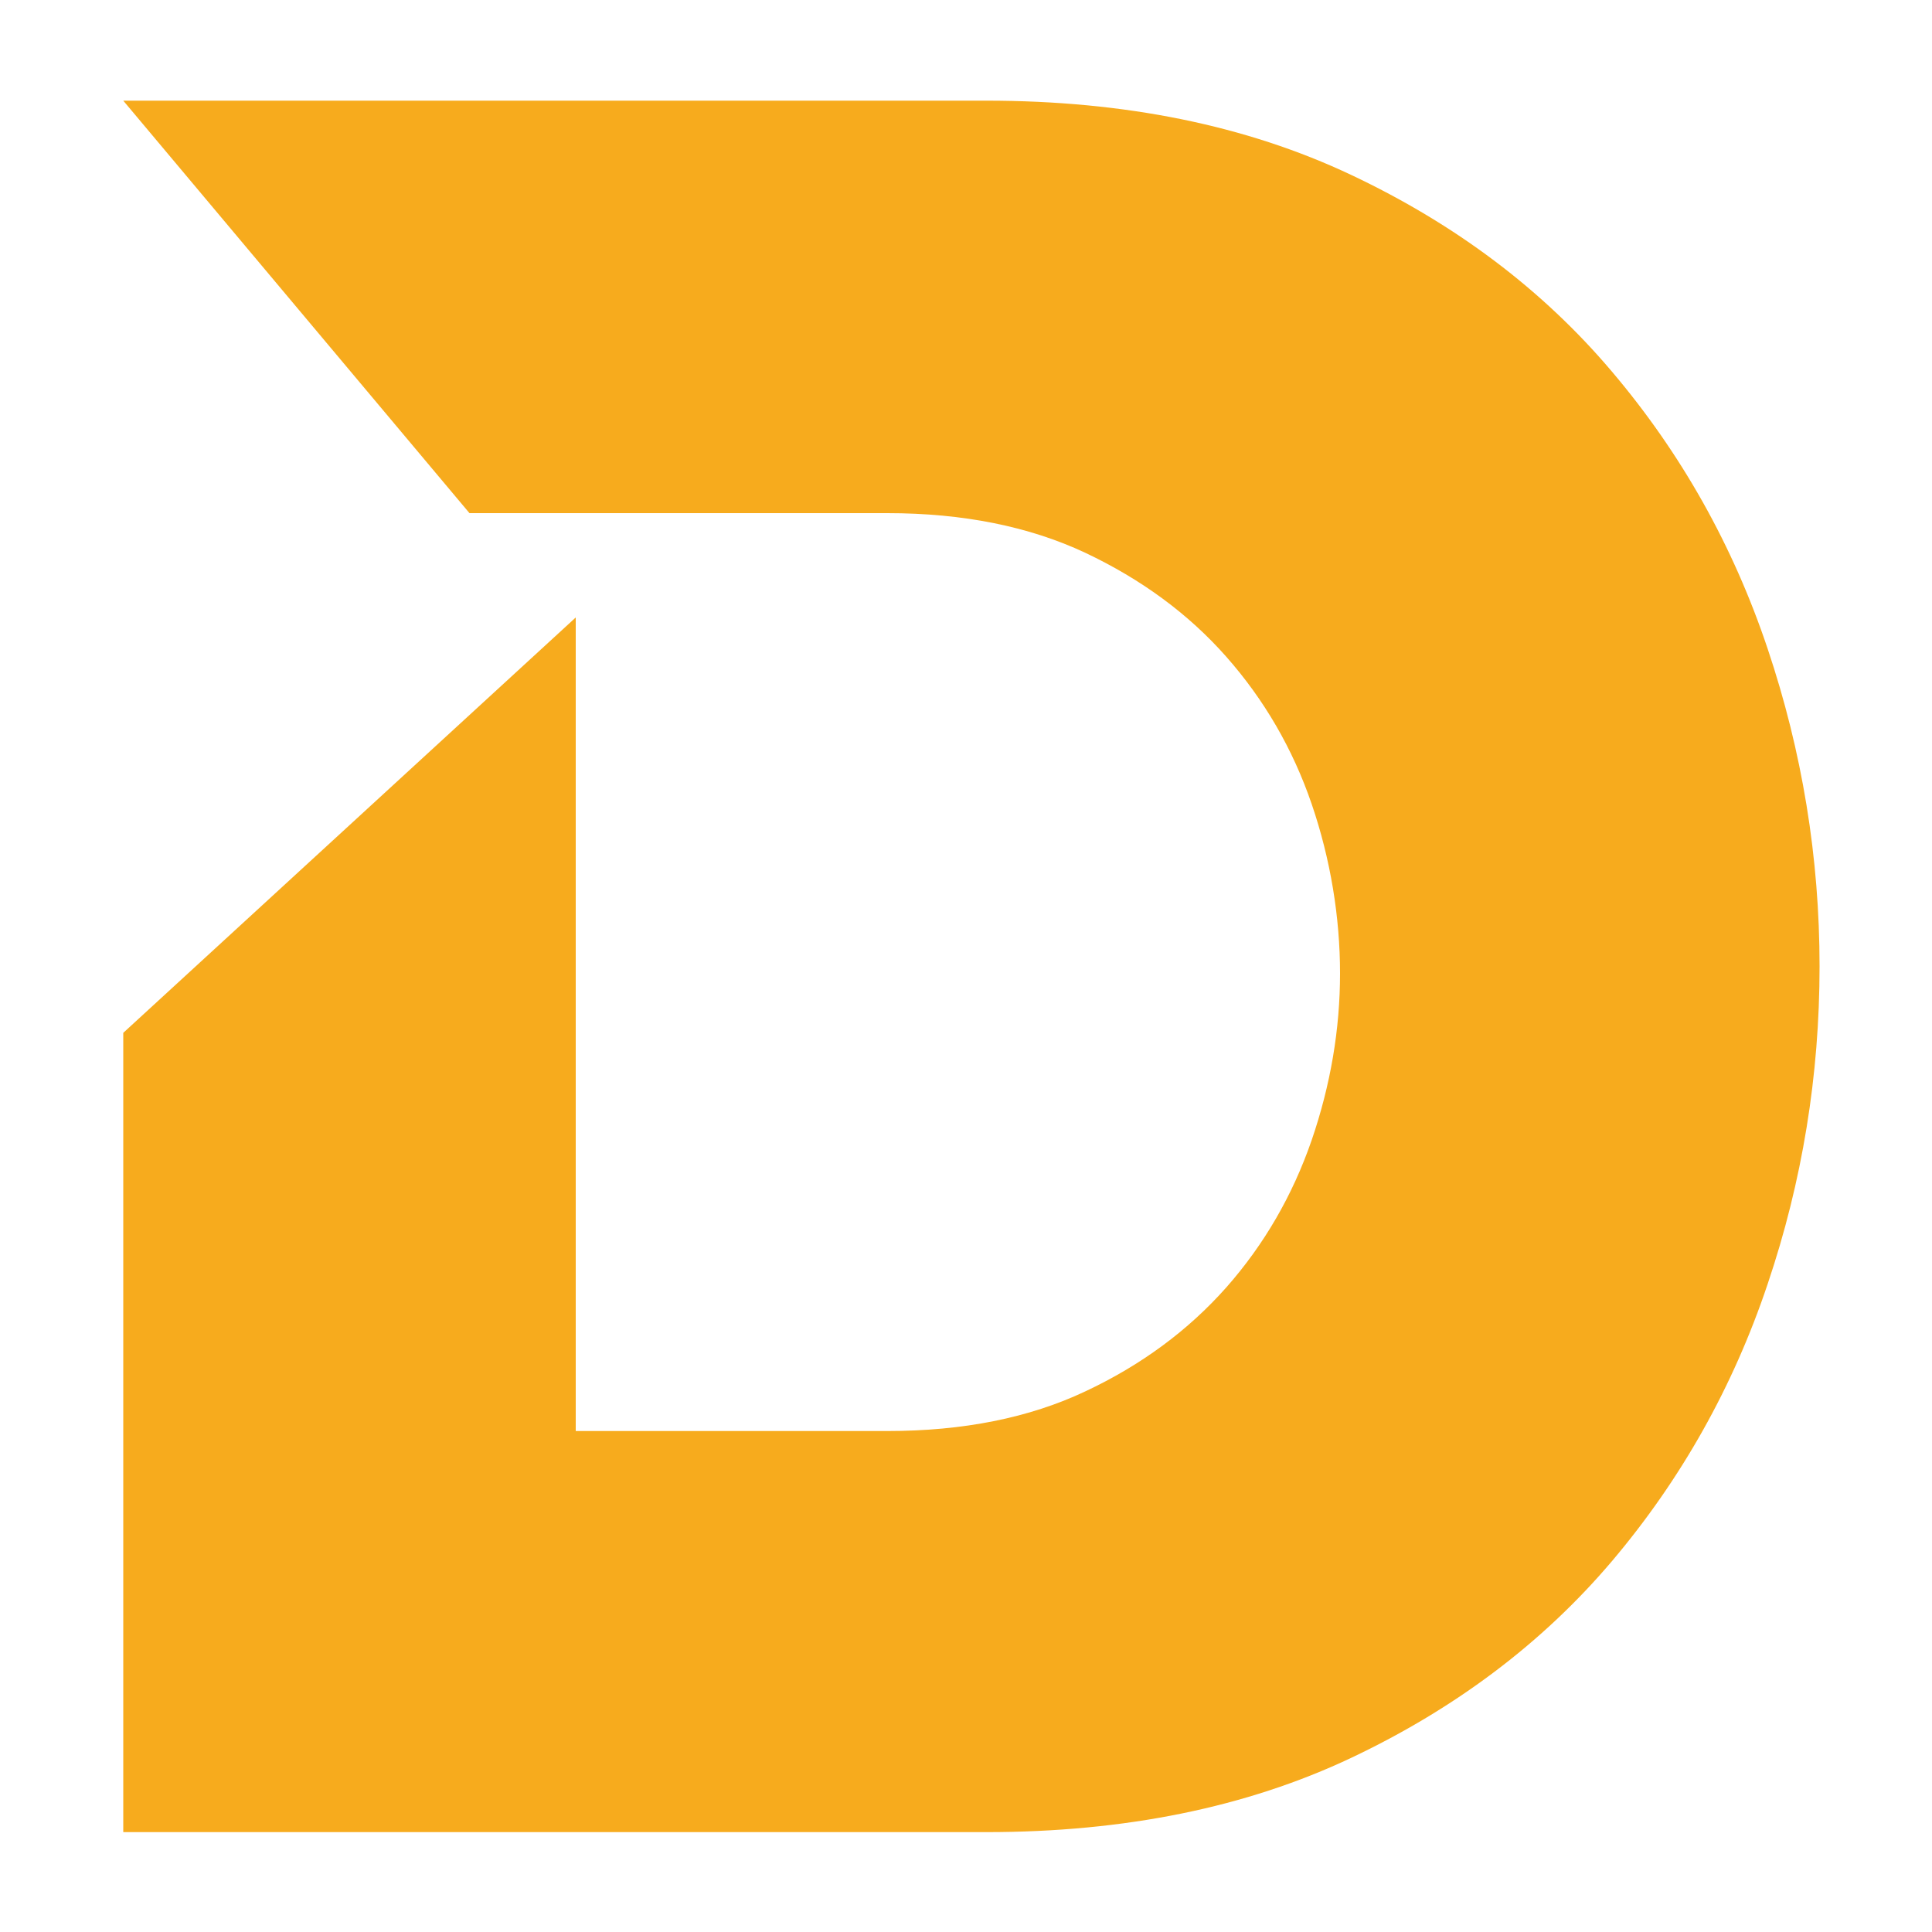
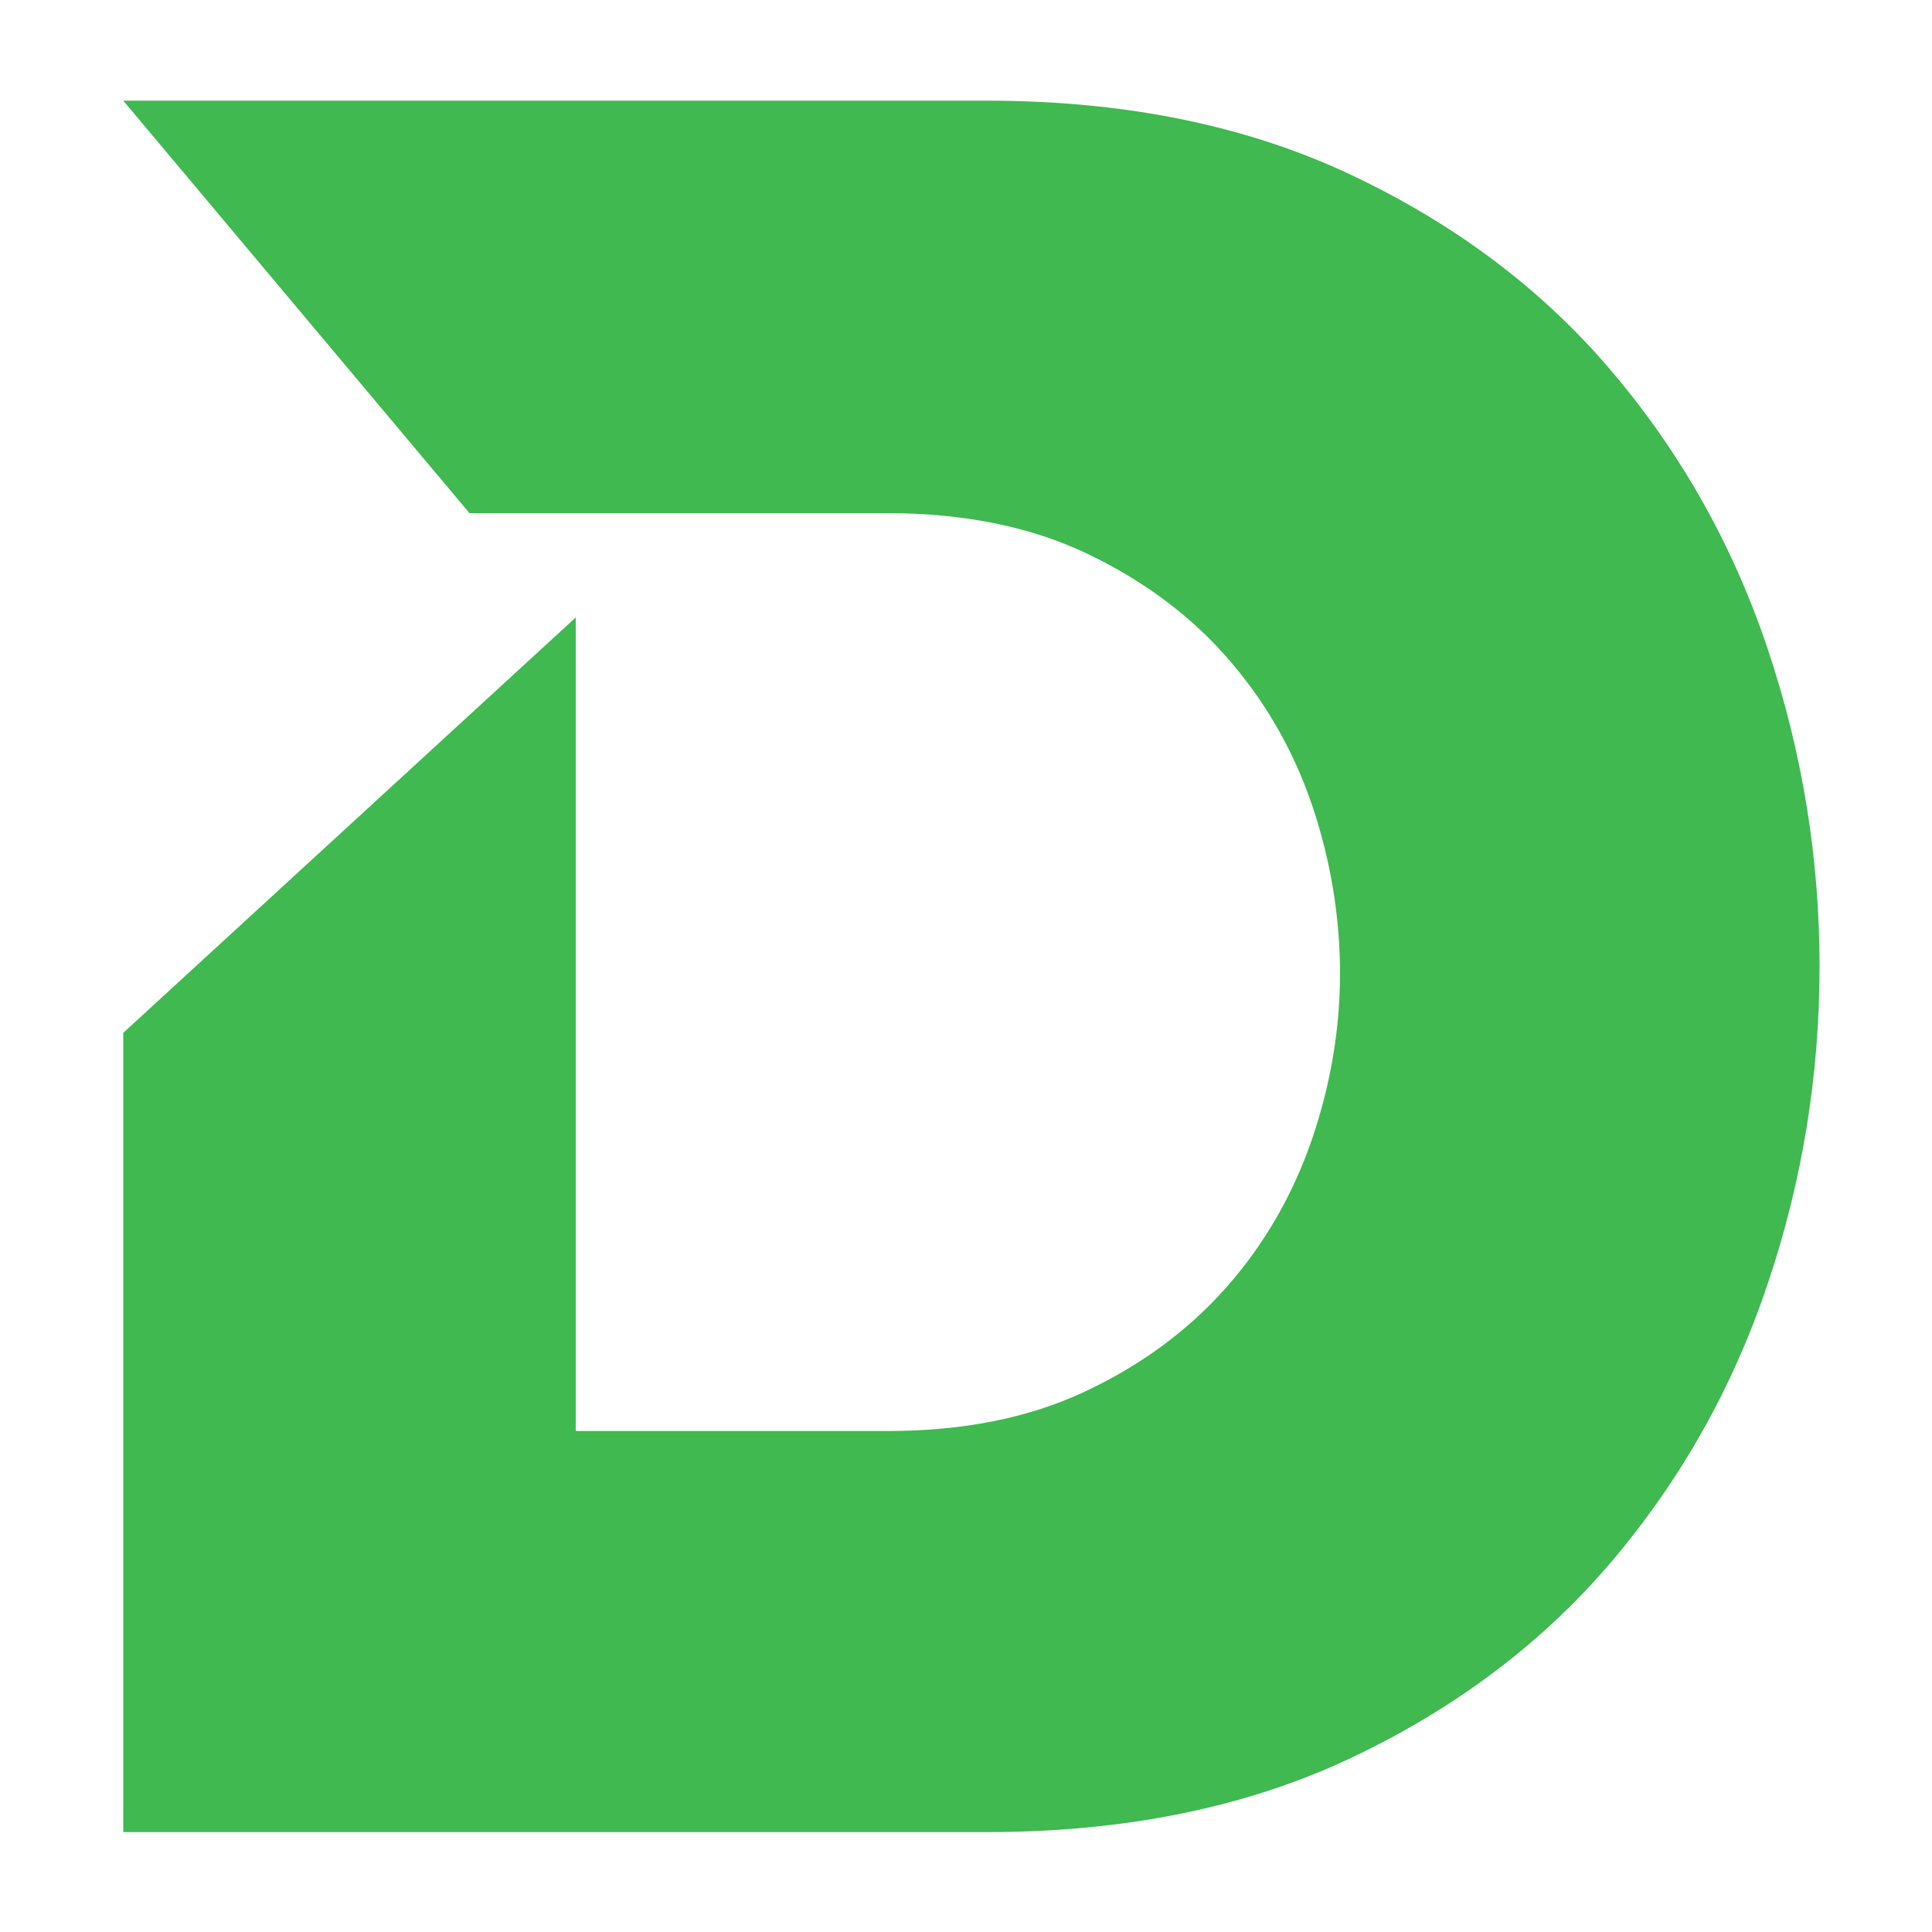
<svg xmlns="http://www.w3.org/2000/svg" viewBox="0 0 100 100">
-   <path style="fill: #f7ab1d" d="M6.38,53.46l23.42-21.5v42.11h16.13c3.92,0,7.34-.68,10.24-2.05,2.9-1.36,5.33-3.16,7.3-5.38,1.96-2.22,3.43-4.76,4.42-7.62.98-2.86,1.47-5.74,1.47-8.64s-.49-5.91-1.47-8.77c-.98-2.86-2.46-5.4-4.42-7.62-1.96-2.22-4.4-4.01-7.3-5.38-2.9-1.36-6.32-2.05-10.24-2.05h-21.63L6.38,5.21h44.67c7.17,0,13.46,1.28,18.88,3.84,5.42,2.56,9.92,5.95,13.5,10.18,3.58,4.22,6.27,9,8.06,14.34,1.79,5.33,2.69,10.82,2.69,16.45s-.89,11.12-2.69,16.45c-1.79,5.33-4.48,10.11-8.06,14.34-3.58,4.22-8.09,7.62-13.5,10.18-5.42,2.56-11.71,3.84-18.88,3.84H6.38v-41.34Z" />
+   <path style="fill: #3fb950" d="M6.38,53.46l23.42-21.5v42.11h16.13c3.92,0,7.34-.68,10.24-2.05,2.9-1.36,5.33-3.16,7.3-5.38,1.96-2.22,3.43-4.76,4.42-7.62.98-2.86,1.47-5.74,1.47-8.64s-.49-5.91-1.47-8.77c-.98-2.86-2.46-5.4-4.42-7.62-1.96-2.22-4.4-4.01-7.3-5.38-2.9-1.36-6.32-2.05-10.24-2.05h-21.63L6.38,5.21h44.67c7.17,0,13.46,1.28,18.88,3.84,5.42,2.56,9.92,5.95,13.5,10.18,3.58,4.22,6.27,9,8.06,14.34,1.79,5.33,2.69,10.82,2.69,16.45s-.89,11.12-2.69,16.45c-1.79,5.33-4.48,10.11-8.06,14.34-3.58,4.22-8.09,7.62-13.5,10.18-5.42,2.56-11.71,3.84-18.88,3.84H6.38v-41.34Z" />
</svg>
